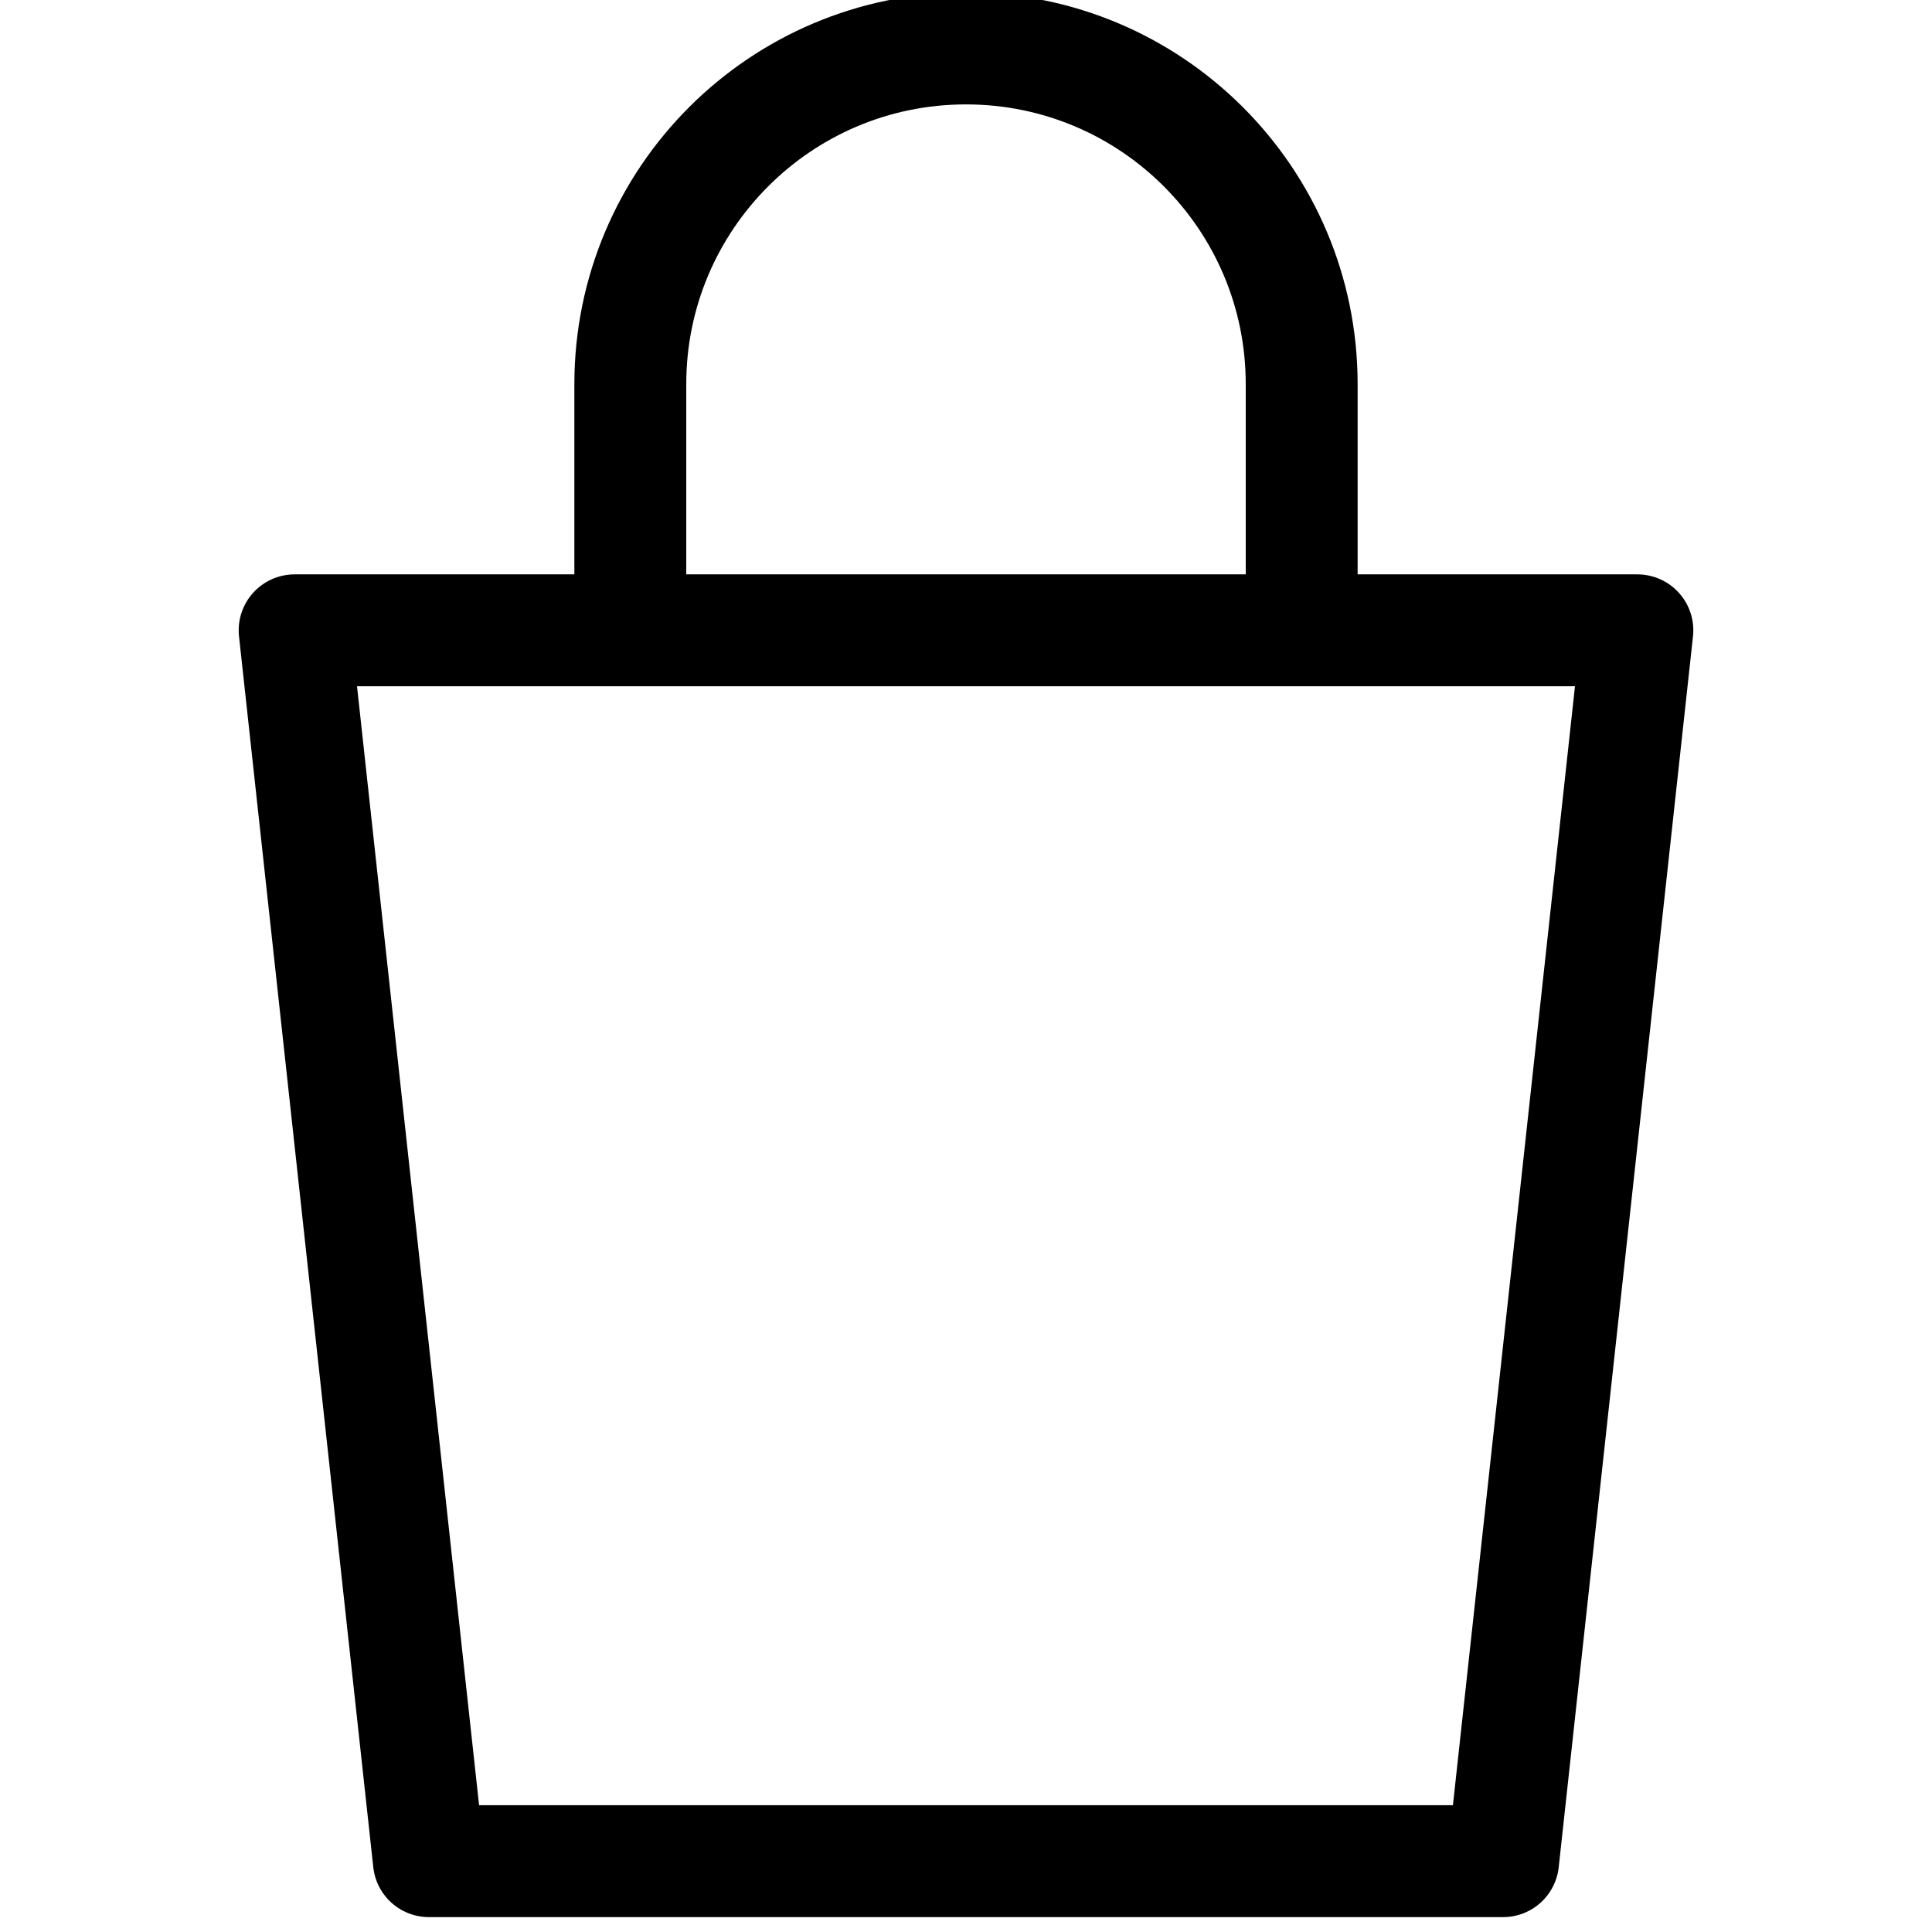
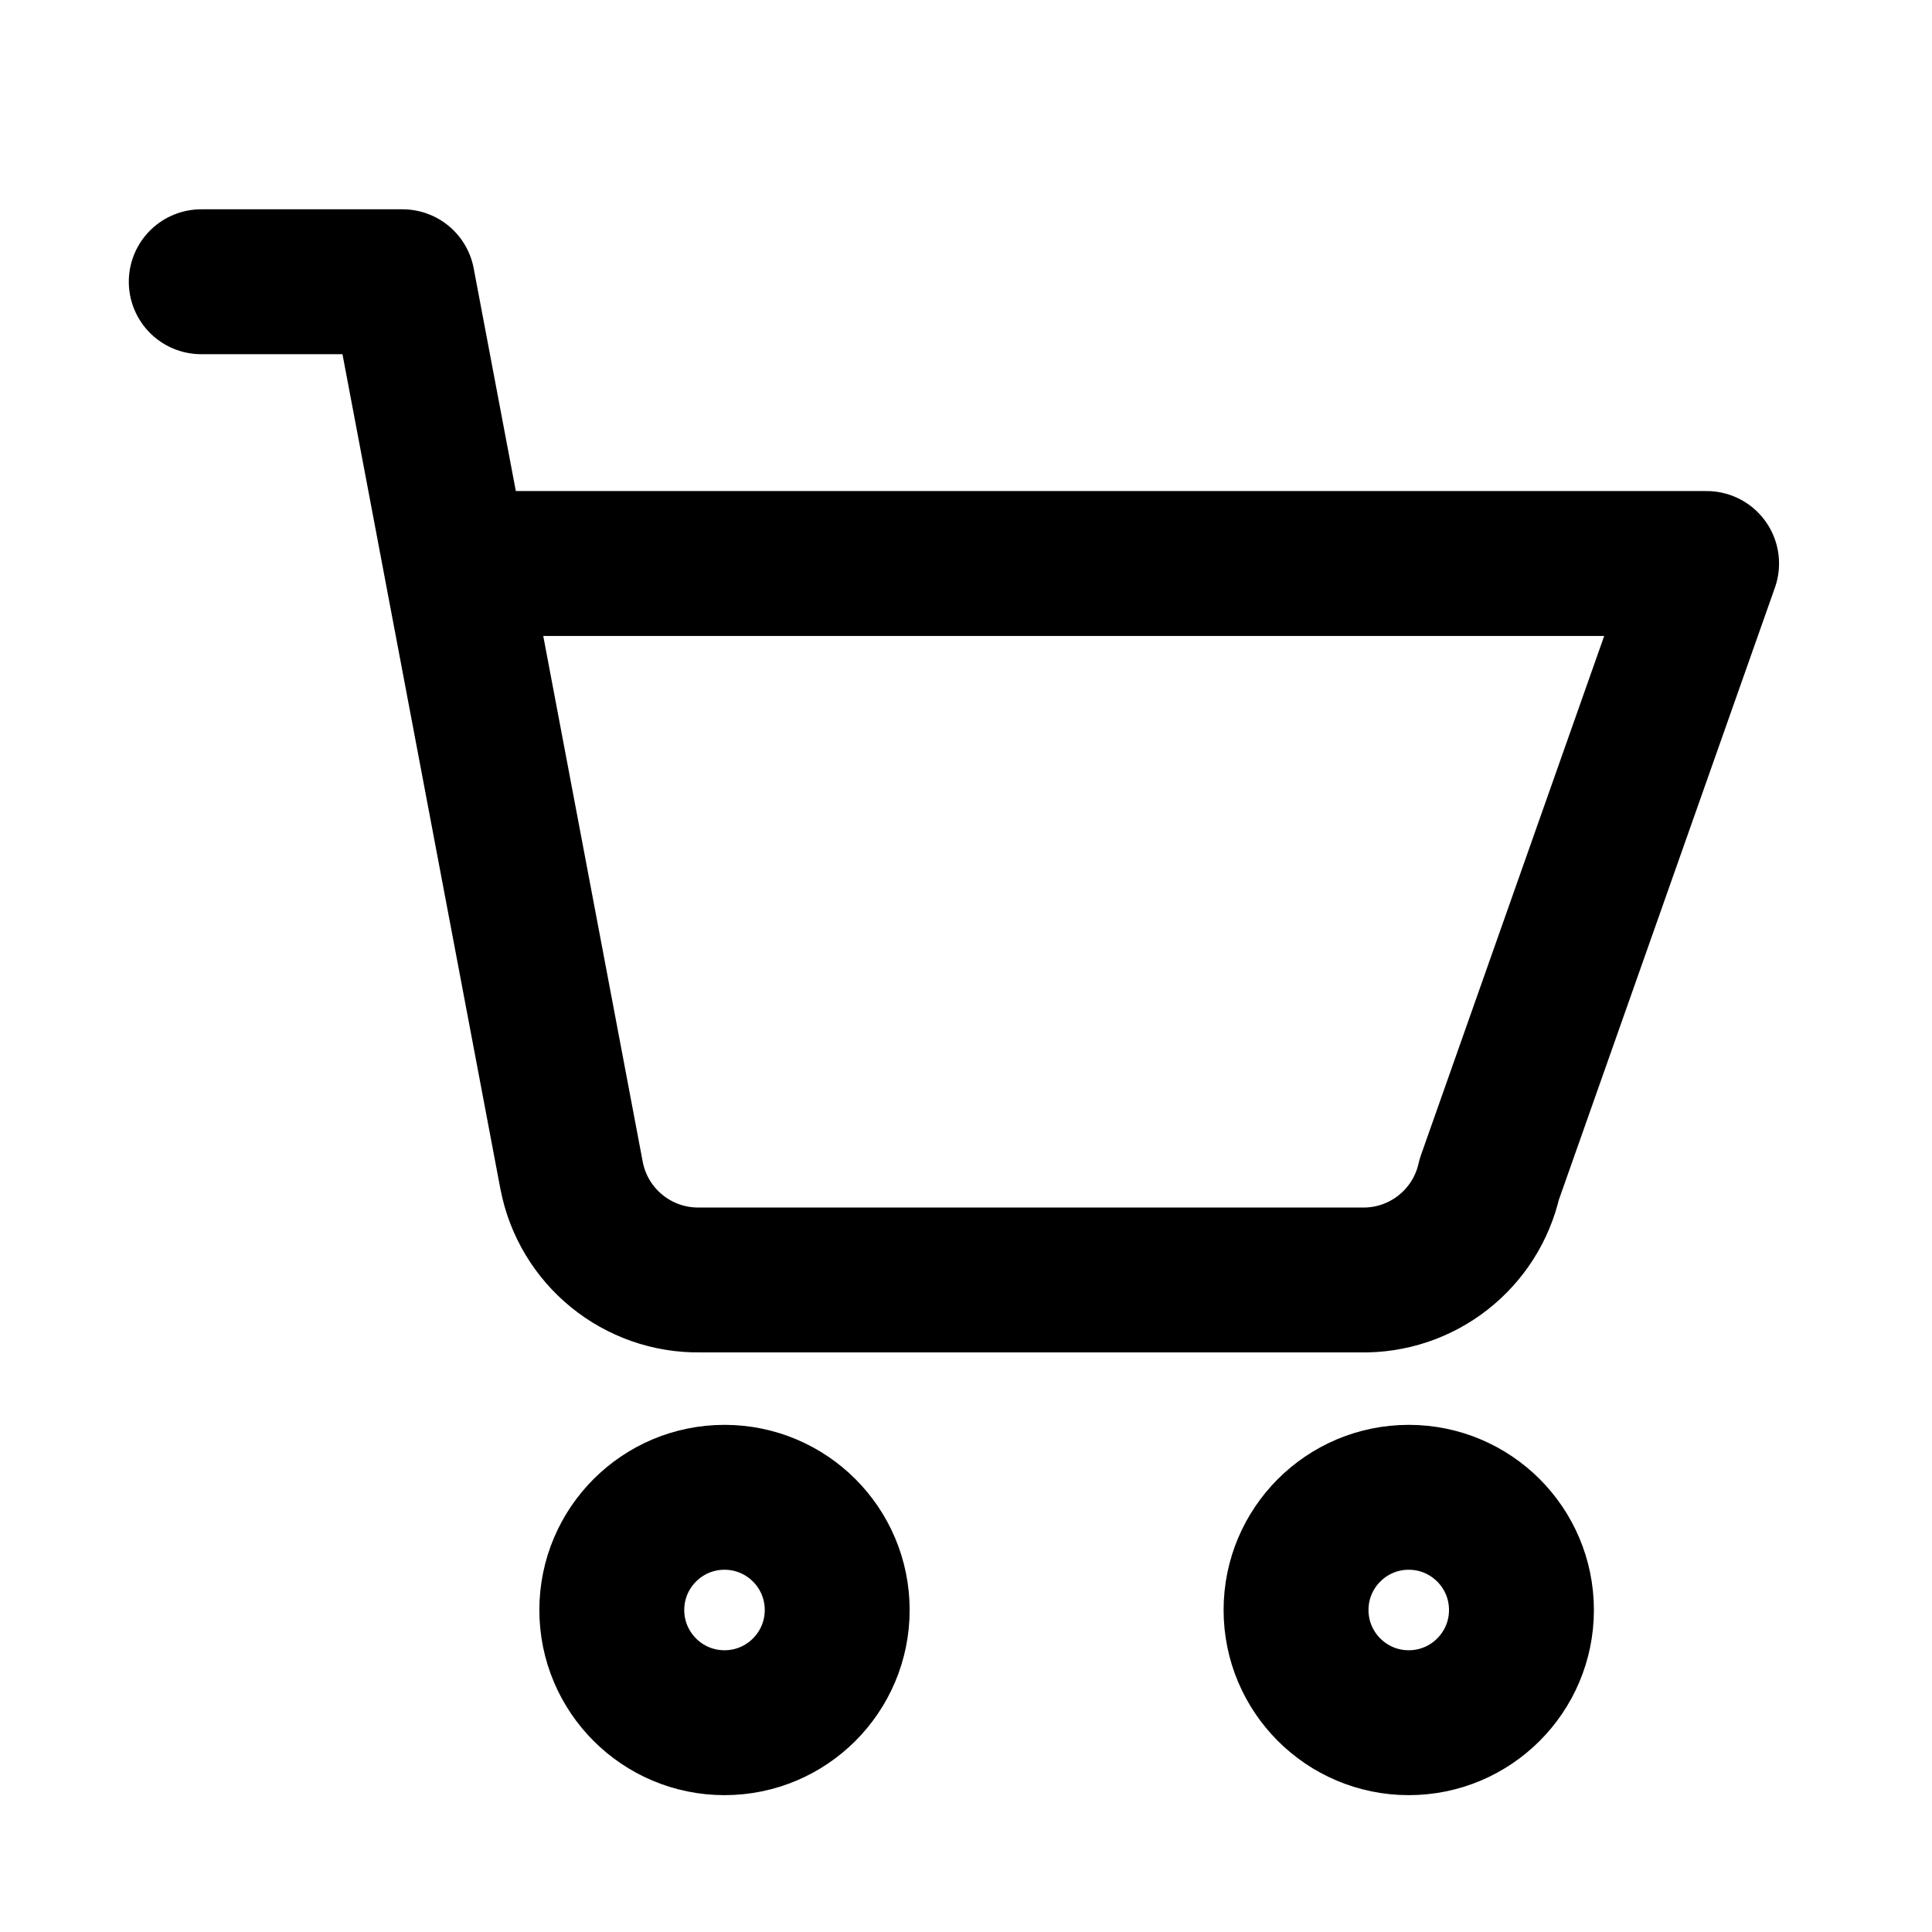
- <svg xmlns="http://www.w3.org/2000/svg" fill="none" class="icon icon-cart" viewBox="0 0 24 24">
-   <g transform="translate(12 12) scale(1.39) translate(-12 -12)">
-     <path d="M6 9h12l-1.2 11H7.2L6 9Z" stroke="currentColor" stroke-width="1" stroke-linecap="round" stroke-linejoin="round" />
-     <path d="M9 9V6.8a3 3 0 0 1 6 0V9" stroke="currentColor" stroke-width="1" stroke-linecap="round" stroke-linejoin="round" />
-   </g>
+ <svg xmlns="http://www.w3.org/2000/svg" class="icon icon-cart" viewBox="0 0 24 24" fill="none" stroke="currentColor" stroke-width="1.8" stroke-linecap="round" stroke-linejoin="round">
+   <circle cx="9" cy="20" r="1.4" />
+   <circle cx="17.5" cy="20" r="1.4" />
+   <path d="M2.5 3.5H5l2.1 11.1a1.6 1.6 0 0 0 1.6 1.3h8.2a1.6 1.6 0 0 0 1.6-1.25L21.2 7H6" />
</svg>
